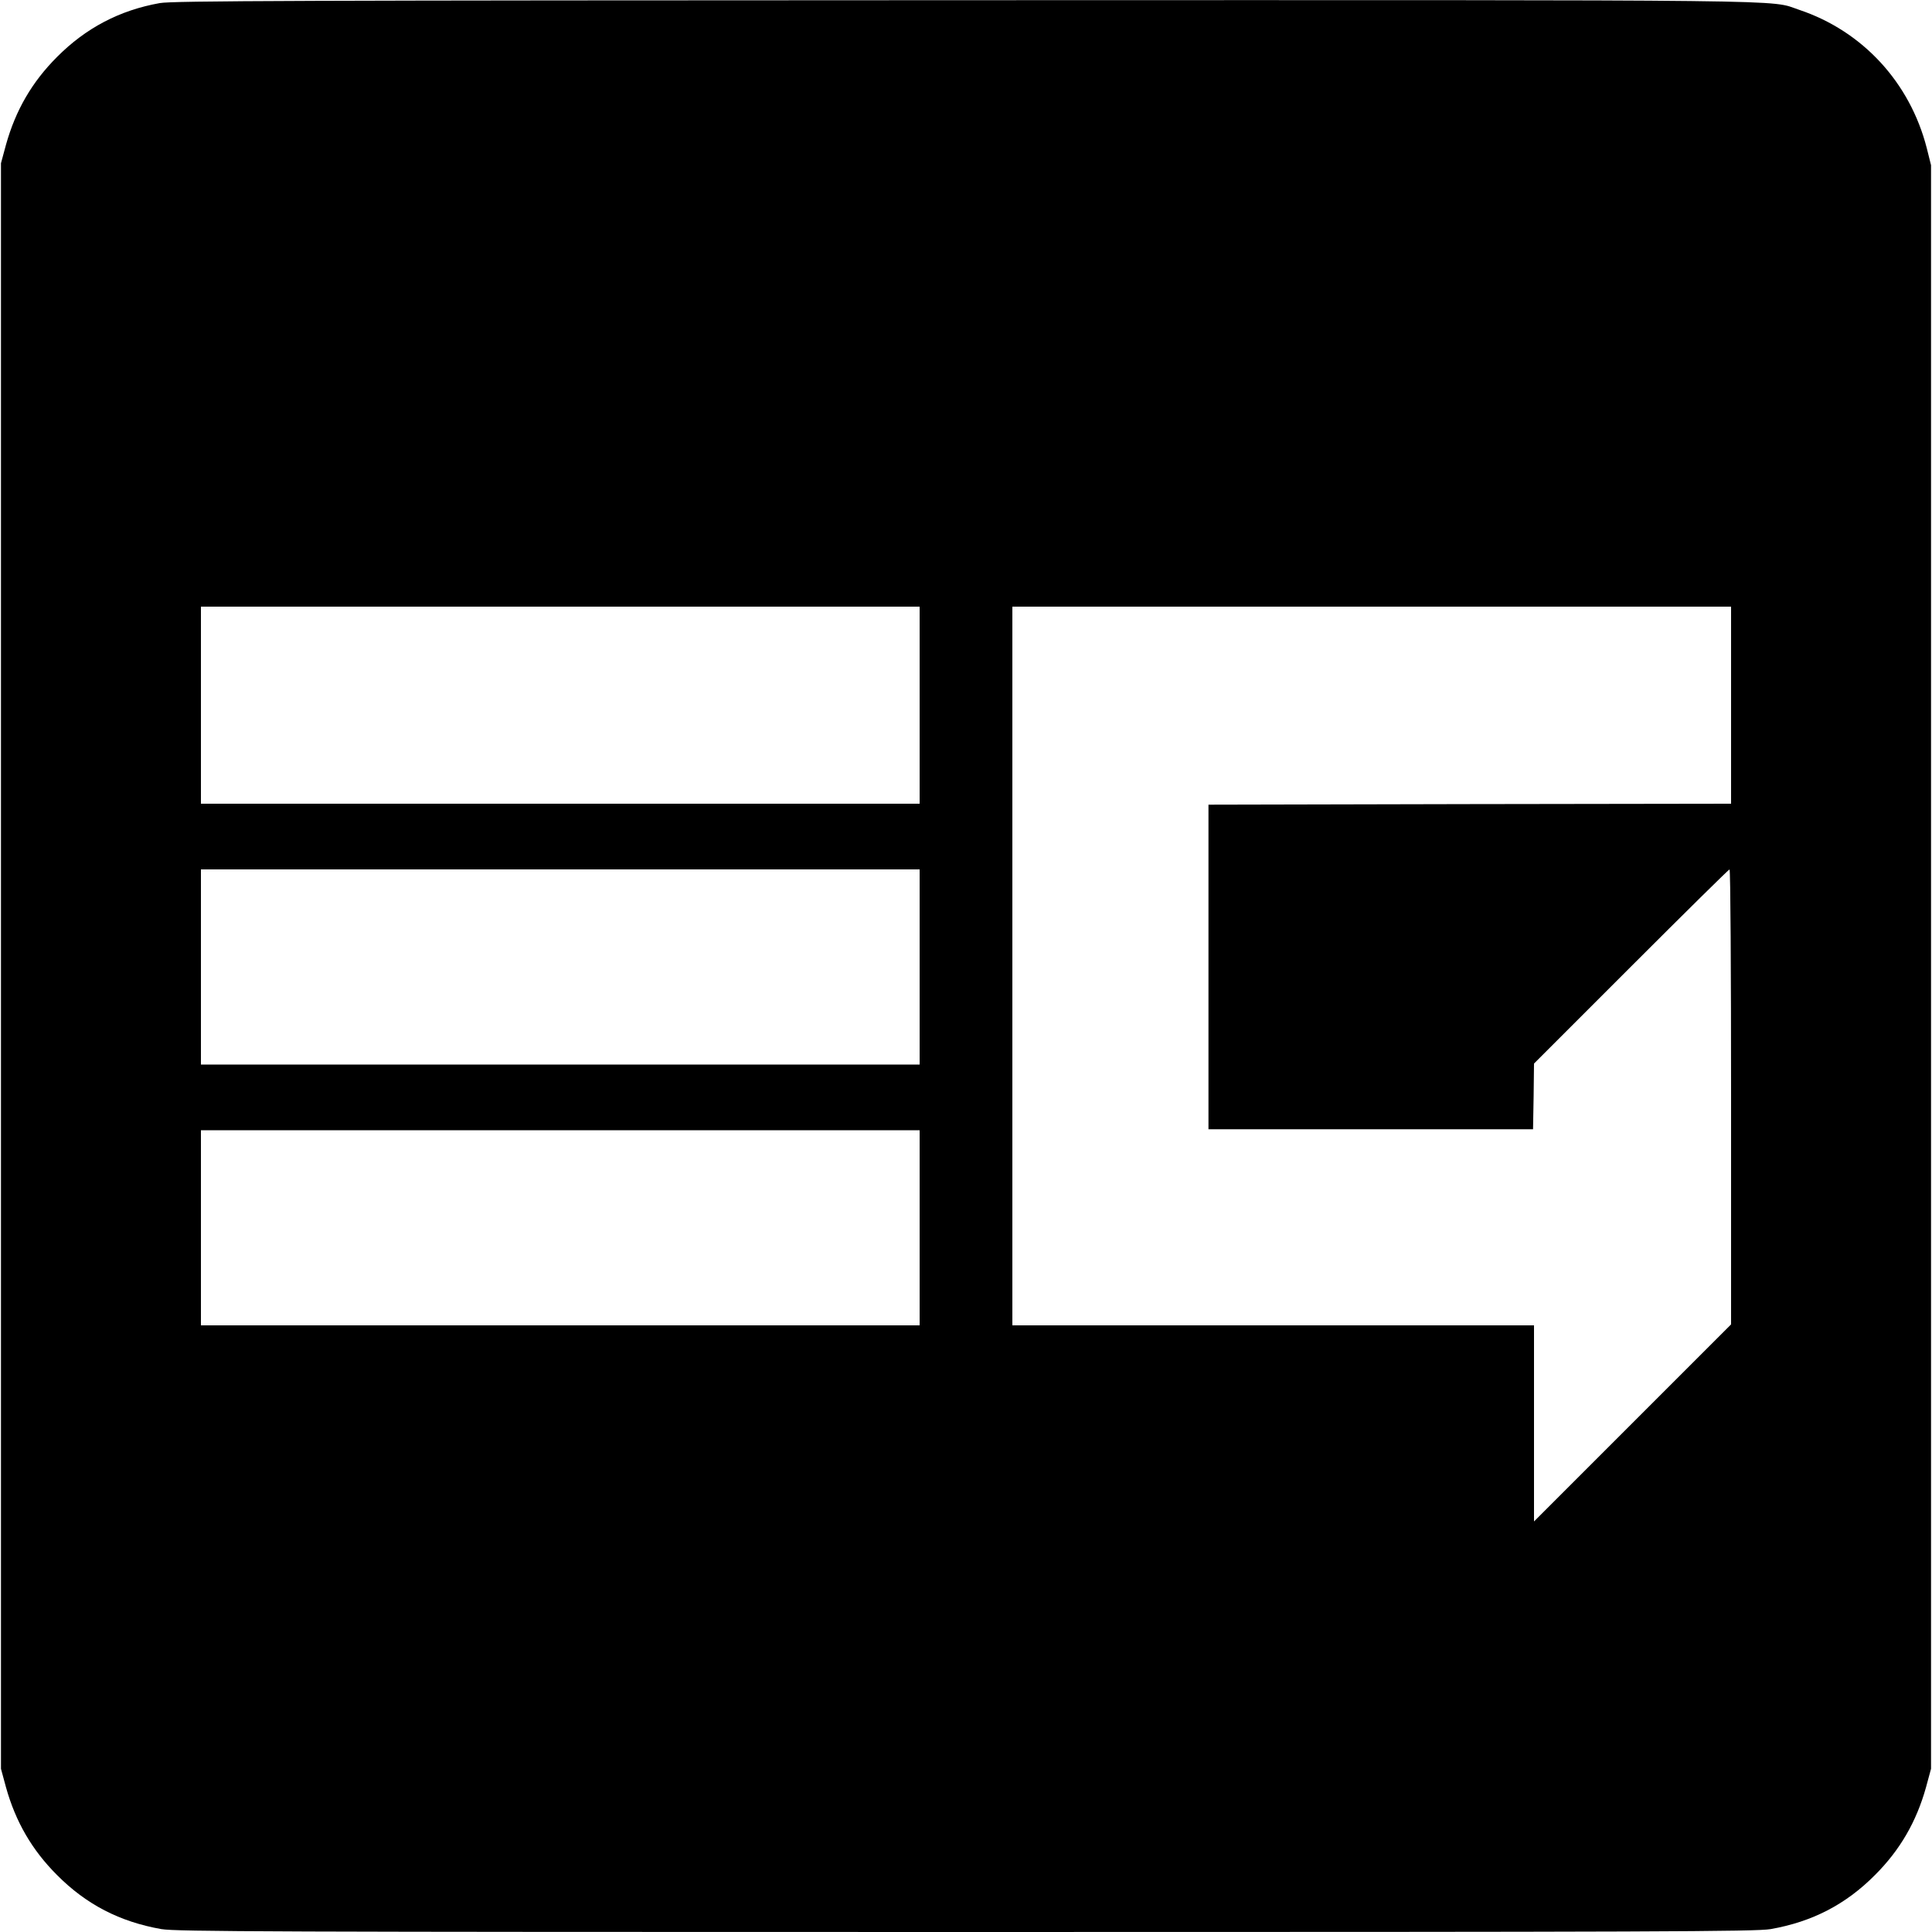
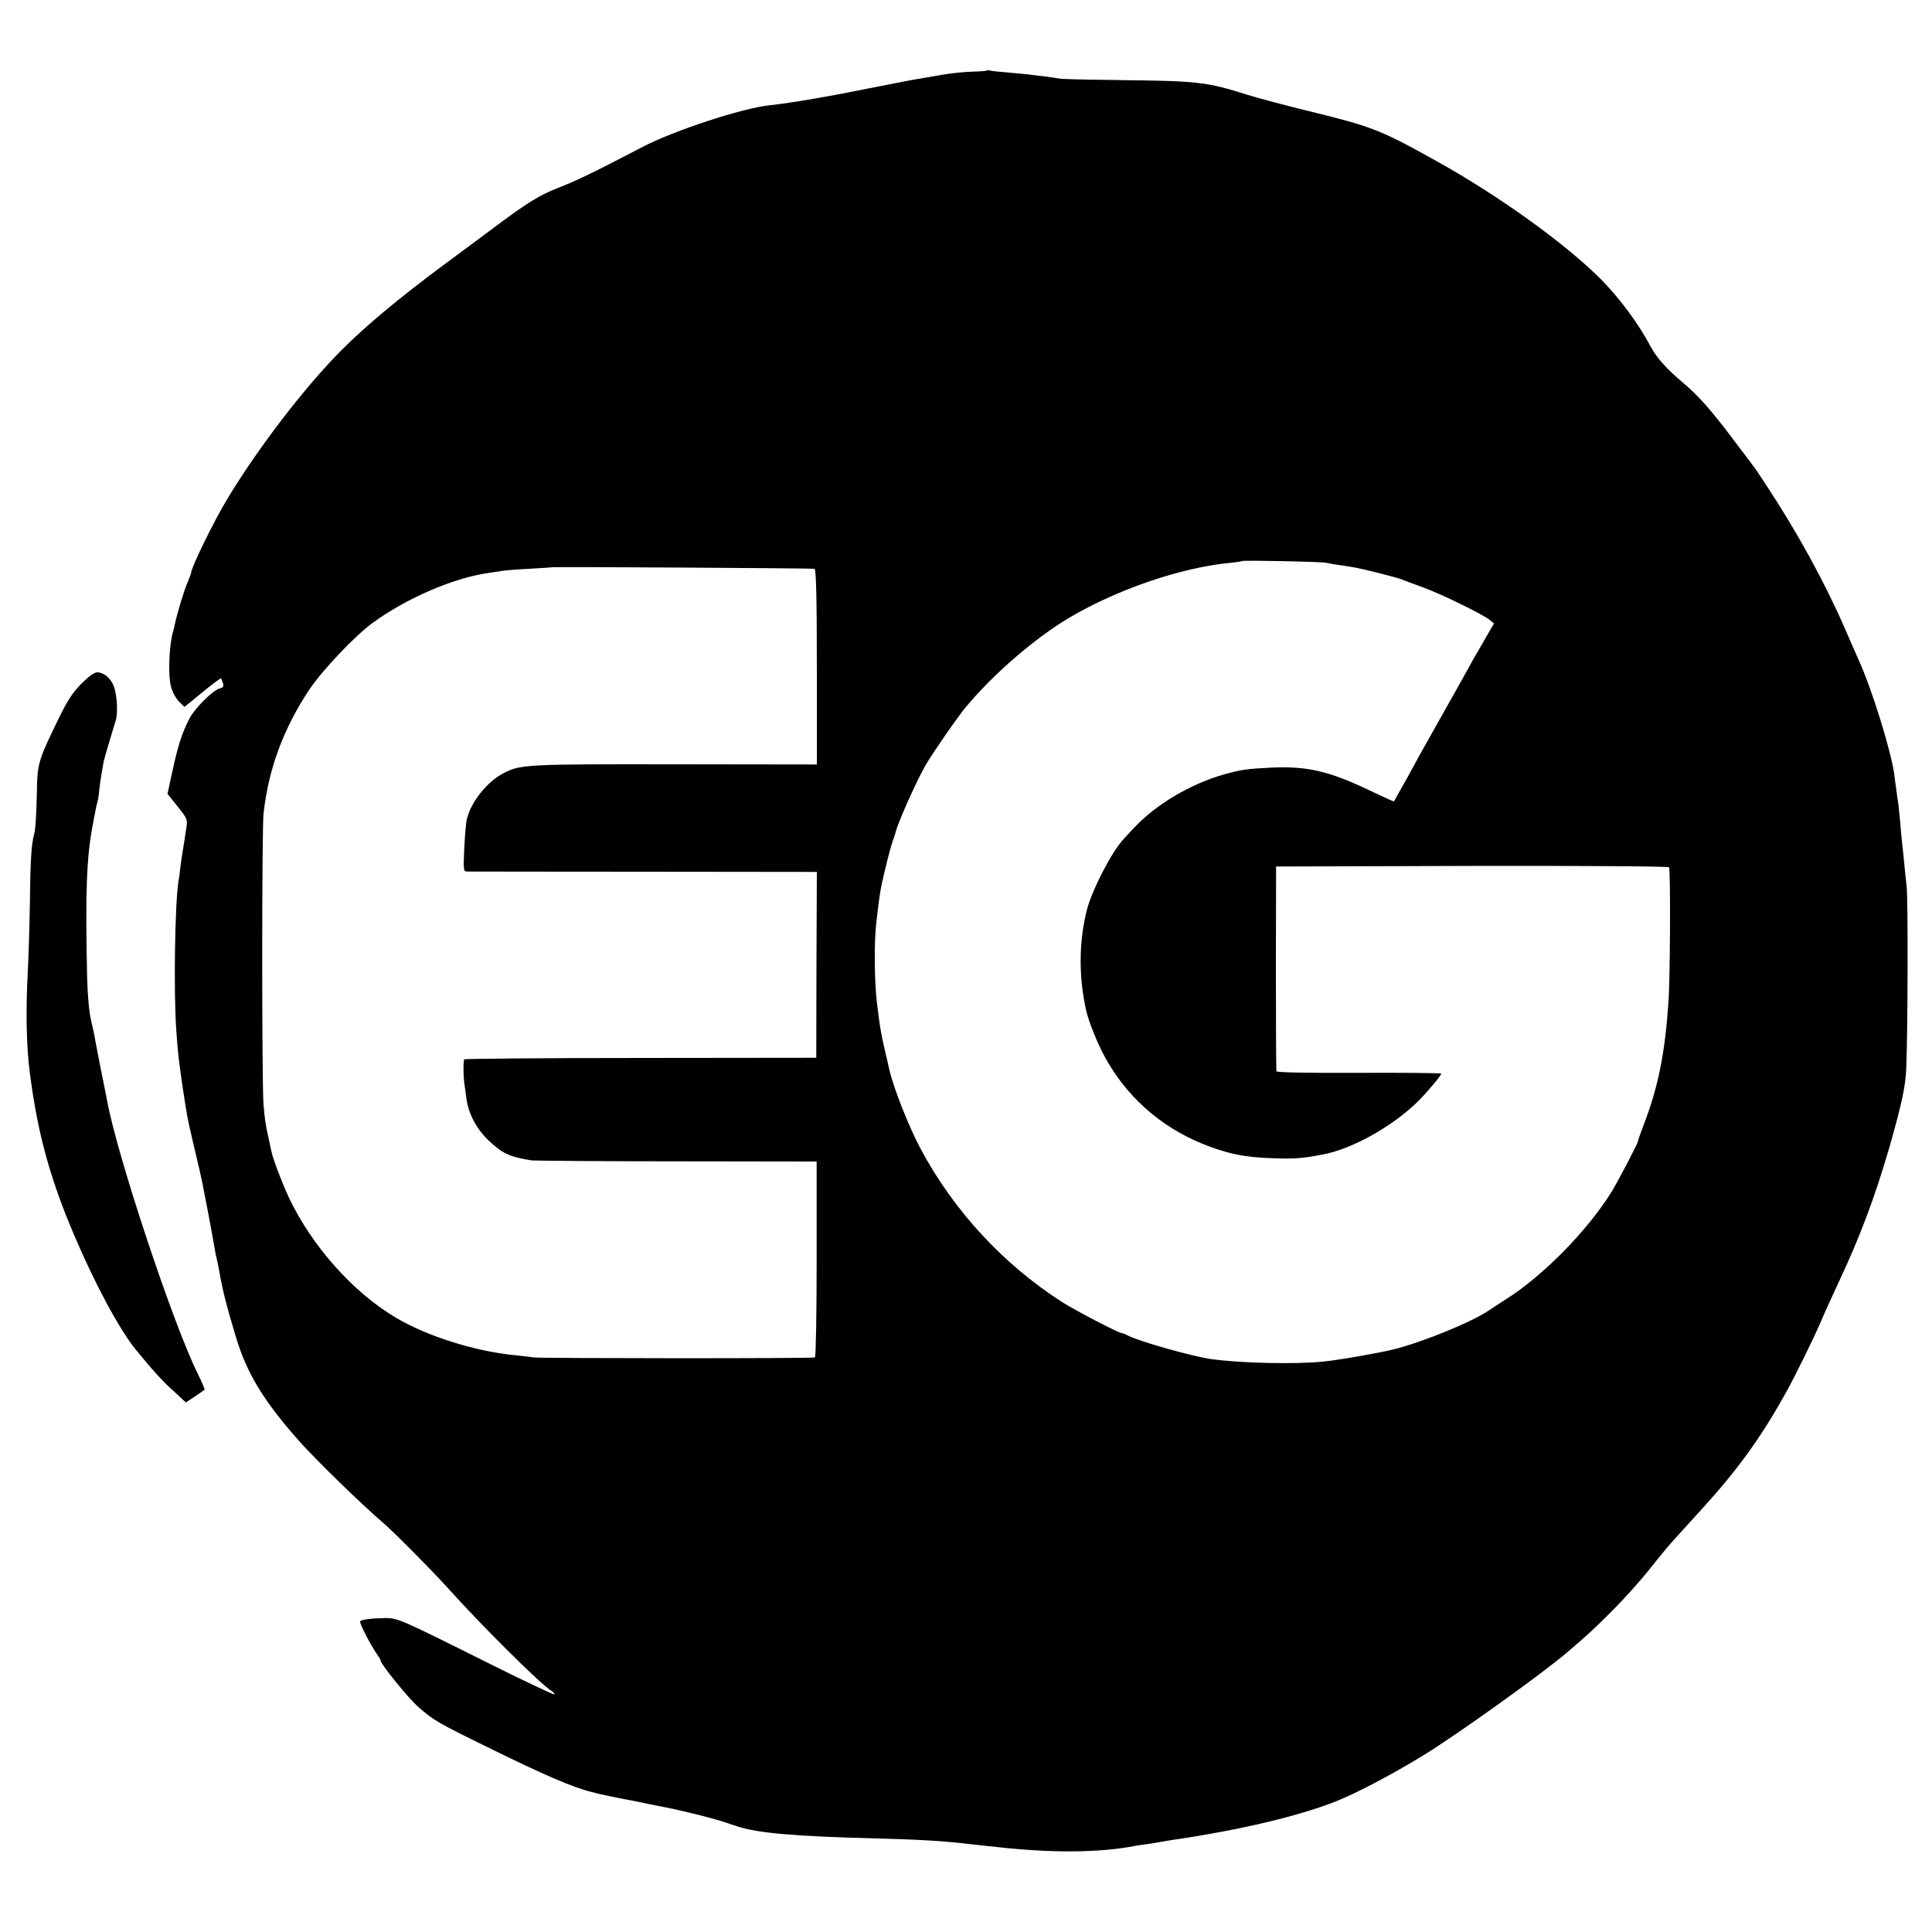
<svg xmlns="http://www.w3.org/2000/svg" version="1" width="1333.333" height="1333.333" viewBox="0 0 1000 1000">
-   <path d="M82.7 1.6C61.9 5.3 44.4 14.5 29.5 29.5 16.6 42.4 8.1 57 3.1 74.9L.5 84.5v831l2.6 9.6c5 17.9 13.5 32.5 26.4 45.4 15.2 15.3 32.5 24.2 54 28 7.8 1.3 55.9 1.5 416.5 1.5s408.7-.2 416.5-1.5c21.5-3.8 38.8-12.7 54-28 12.9-12.9 21.4-27.5 26.4-45.4l2.6-9.6v-830l-2.2-8.8c-8.7-34-33.2-60.6-66-71.6C915.2-.3 941.7 0 499.1.1 153.1.2 89.3.4 82.7 1.6zM476 365v51H104V314h372v51zm420 0v51l-135.2.2-135.3.3v168h168l.3-17 .2-17 50.3-50.3c27.6-27.6 50.5-50.2 50.9-50.2.5 0 .8 53 .8 117.8v117.7l-51 51-51 51V686H524V314h372v51zM476 500.5V551H104V450h372v50.5zm0 135V686H104V585h372v50.5z" />
+   <path d="M510.9 36.5c-.2.2-3.7.5-7.8.6-4 .1-10.7.8-14.8 1.5-4.2.8-9.4 1.6-11.7 2-2.2.3-12.6 2.3-23.1 4.4-25.2 5.1-43.5 8.2-55.2 9.5-13.9 1.4-49.6 13.1-65.8 21.6-27.1 14.1-33.8 17.3-44.5 21.5-8.2 3.2-14.9 7.3-28.3 17.2-7.2 5.4-21.1 15.7-30.7 22.8-22.6 16.8-40 31.3-52.5 43.9-18.7 18.8-42.9 50.3-58.7 76.5-7.4 12.2-19.2 36.5-18.9 38.7 0 .2-.8 2.3-1.8 4.7-1.8 4-5.7 17.1-6.6 21.7-.2 1.2-.6 2.8-.9 3.7-2.1 7.2-2.7 22.6-1.1 28.6.7 2.7 2.5 6 4.1 7.7l2.9 2.8 9.3-7.6c5.1-4.2 9.4-7.4 9.6-7.2.2.2.6 1.4 1 2.5.5 1.7.2 2.3-1.8 2.8-3.5.9-12.9 10.3-15.6 15.6-4 7.9-5.9 13.8-9.1 28.7l-2.2 10.2 5.2 6.5c4.7 5.8 5.2 6.9 4.7 10.1-.3 1.9-.8 5.2-1.1 7.2-.3 2.1-.8 4.9-1 6.3-.3 1.4-.7 4.7-1.1 7.5-.3 2.7-.7 6.1-1 7.5-1.9 11.5-2.6 58.5-1.1 78 .8 11.5 1.1 13.8 3.2 28.5 2.3 15.2 2.5 16.3 5 27 3.3 13.9 5.4 22.9 6 26.8.3 1.7 1.2 6.3 2 10.2 1.2 6.1 2.1 11.1 4.1 22.5.3 1.4.7 3.2.9 4 .2.8.7 3.1 1 5 1.6 9.3 3.6 17.5 8.6 34 5.6 18.7 14.2 32.9 32.4 53.5 8.7 9.9 32.7 33.2 43.9 42.8 5.2 4.4 25.8 25.2 32.6 32.8 17.9 20 49.2 51.1 54.6 54.2.8.4 1.4 1.2 1.4 1.7s-16.1-7.1-35.7-16.9c-43.8-21.9-45.5-22.6-51.8-22.6-7.1.1-12.6.8-13.1 1.7-.5.8 5.3 12.1 8.7 17 1.1 1.4 1.9 2.9 1.9 3.3 0 1.8 14.6 19.8 19.6 24.1 7.8 6.8 9.9 8.1 35.9 20.8 29.2 14.4 44.1 20.8 54 23.2 1.1.3 2.5.6 3 .8 1.6.4 11.7 2.5 14.5 3 1.4.2 5.9 1.1 10 2 4.1.8 8.6 1.7 10 2 9.1 1.7 27.4 6.3 33 8.4.8.3 1.7.6 2 .7.3 0 1.4.4 2.5.8 10.6 3.5 30.2 5.2 70 6.2 25.6.7 35.9 1.3 50.5 3 3.1.4 11.2 1.2 19.5 2.1 25.6 2.5 48.1 2.2 65.1-1 1-.2 3.9-.7 6.4-1 2.5-.3 5.6-.8 7-1.1 1.3-.2 4.2-.7 6.5-1.1 37.2-5.4 70.5-13.5 89.2-21.8 11.3-5 26.5-13.2 40.8-21.9 17.2-10.5 61.2-42 74.5-53.3 10.7-9.1 14.8-12.9 24.1-22.3 5.8-5.8 14.1-15.1 18.5-20.6 4.3-5.5 9.5-11.8 11.4-13.9 3.7-4.1 4-4.5 15.5-17.1 18.7-20.5 30.7-37 43.5-60 4.9-8.6 15.3-29.9 18.5-37.5 1.5-3.6 5.8-13.1 9.6-21.2 10.9-23.3 18.4-43.4 25.8-68.8 6.5-22.9 8.4-31.5 8.8-41.5.8-21.1.9-86.4.2-93.5-.5-4.1-1.1-10.2-1.4-13.5-.3-3.3-.8-7.6-1-9.5-.2-1.9-.7-6.8-1-10.8-.4-4.1-.8-8.1-.9-9-.2-.9-.6-3.7-.9-6.2-.4-2.5-.9-6.5-1.2-9-1.7-12.5-11.7-44.6-18.5-59.5-.5-1.1-3.7-8.3-7-16-10.6-24.3-24.9-50.3-40.8-74.4-3.1-4.7-6-9.1-6.5-9.6-.4-.6-3.9-5.3-7.9-10.5-14.3-19.1-20.2-25.7-28.8-33-8.2-6.9-13.5-12.8-16.5-18.4-6.4-12.1-16.3-25.4-25.9-35.1-18.7-18.7-53.5-43.7-86.1-61.7-28-15.6-32.7-17.4-65.1-25.3-12.3-3-26.5-6.8-31.6-8.4-20.8-6.6-25.9-7.2-63.3-7.6-17-.2-32.3-.5-34-.8-1.6-.3-5.2-.8-8-1.2-2.7-.3-6.6-.7-8.5-1-1.9-.2-7.1-.7-11.5-1.1-4.4-.3-8.3-.8-8.6-1-.3-.2-.8-.2-1 .1zm175.6 254.8c1.8.4 3.9.8 14 2.3 4.4.7 22.7 5.3 25 6.3 1.1.5 6.1 2.3 11 4.1 9.4 3.4 30.9 13.9 34.6 16.9l2.2 1.8-4 6.9c-2.2 3.8-5.2 9-6.7 11.6-4.8 8.8-7.9 14.2-16.1 28.8-4.5 8-9.8 17.4-11.8 21-1.9 3.6-4.7 8.5-6 11-1.4 2.5-3.6 6.3-4.8 8.5-1.2 2.2-2.2 4.1-2.4 4.3-.1.1-5.8-2.4-12.6-5.7-20.8-9.9-32.2-12.6-50.4-11.8-13 .6-16.2 1.1-24.5 3.4-17.8 5-36 15.8-47.4 28.2-2.3 2.4-4.6 4.9-5.1 5.5-5.9 6.2-16 25.7-18.8 36.1-4.3 16.3-4.5 35.2-.4 53 1.3 5.3 5.4 15.8 9 22.5 10.9 20.7 28.8 36.9 50.8 45.9 13 5.3 22.3 7.2 36.9 7.6 11.2.4 14.7.1 25.5-1.9 15.4-2.8 36.9-14.9 50-28.1 4.4-4.4 11.5-12.9 11.5-13.8 0-.3-19.1-.5-42.5-.4-27.6.1-42.6-.2-42.8-.8-.2-.6-.3-24.6-.3-53.5l.1-52.5 101.4-.3c60.1-.1 101.7.2 102 .7.8 1.3.6 57.3-.3 69.6-1.8 26.6-5.3 44.2-12.9 63.9-1.7 4.4-3 8.2-2.9 8.3.3.5-10.9 21.9-14.1 26.9-12.5 19.8-35 42.7-54.2 54.9-3.3 2.1-7.2 4.6-8.6 5.6-8.7 6-34 16.4-49.4 20.3-7.8 1.9-28 5.5-37 6.4-14.4 1.4-42.7.8-58-1.4-9.6-1.4-36.5-9-42.2-11.9-1.5-.8-3.2-1.5-3.7-1.5-1.6 0-24.2-11.8-31.1-16.2-30.4-19.6-55.8-47.1-72.9-79-6-11.2-13.9-31.1-16.1-40.4-4.7-20-4.9-21.3-6.6-35.4-1.3-10.3-1.5-31.5-.4-40.8 1.3-11.4 2.1-17.2 2.9-20.7 2.1-9.5 4.7-19.5 5.6-22 .7-1.7 1.3-3.7 1.5-4.5 1-4.7 10.7-26.4 15.6-35 3.6-6.2 16.6-25 20.8-30 14.4-17.3 35.8-35.7 53.6-46.3 24.9-14.7 57.9-26 83.5-28.4 3-.3 5.7-.7 5.9-.9.6-.5 41.2.3 43.6.9zm-264.9 3.1c.8.3 1.2 14.4 1.2 50.9v50.4l-72.6-.1c-76.9-.1-80.7 0-89.4 4.5-8.8 4.5-17.4 15.4-19.3 24.5-.3 1.6-.9 8.2-1.2 14.6-.5 11-.4 11.8 1.3 11.9 1.1 0 42.2.1 91.5.1l89.7.1-.2 48.1-.1 48.1-90.7.1c-50 0-91.1.4-91.5.7-.6.7-.5 9.9.2 13.6.1.9.6 3.8.9 6.6 1.1 8.1 5.2 15.8 11.6 21.9 6.9 6.6 10.8 8.4 22 10.2 1.4.2 35.2.5 75.1.5l72.6.1v50.4c0 27.8-.4 50.7-.9 51-.9.6-142.1.5-145.8 0-1.4-.3-5.4-.7-9-1.1-20.6-1.9-45.8-9.8-62-19.4-22.3-13.2-43.6-37.2-55.4-62.1-3.5-7.5-8.4-20.2-9.1-24-.1-.3-.7-3-1.3-6-1.9-8.6-2-9.5-2.8-18.3-.9-10.6-.9-142.2 0-150.5 2.5-23 10.3-44.2 23.8-64.4 6.7-10 23.6-27.8 32.8-34.5 17.8-12.9 42.3-23.4 60.3-25.8 2.8-.4 6.1-.9 7.2-1.1 1.1-.2 7.2-.7 13.5-1 6.3-.4 11.6-.7 11.7-.8.4-.3 134.9.5 135.9.8zM42.2 353.8c-4.2 4.2-7.1 8.5-10.9 16.2-11.5 23.5-12 24.9-12.2 39.7-.3 12.1-.7 19.6-1.4 22-1.4 4.7-2 13.5-2.2 34.3-.2 12.4-.7 28.8-1.1 36.5-1.1 20.1-.8 39.2 1.1 53.3 4 30.9 10.5 54.6 23.1 84 10.6 24.9 23.3 48.5 31.7 58.8 8.1 9.9 13.6 16.1 19.3 21.2l6.6 6.1 4.7-3.1c2.5-1.7 4.8-3.3 5-3.5.2-.1-1.5-4.2-3.9-9C89.1 683.9 60.6 597.9 55.5 570c-.3-1.4-1.6-8.4-3.1-15.5-1.4-7.2-2.8-14.4-3.1-16-.2-1.7-1.2-6.4-2.2-10.5-1-4.6-1.8-13-2-22-1-44.3-.3-62.7 3-79.5.5-2.8 1.1-6 1.4-7.3.2-1.3.6-3.1.9-4 .3-.9.8-3.8 1-6.5.3-2.6.8-6.4 1.2-8.5.4-2 .8-4.6 1-5.7.3-1.7 3.9-13.9 6.3-21.6 1.3-3.8.6-13.9-1.1-18-1.8-4.2-5.2-6.9-8.5-6.9-1.5 0-4.4 2.1-8.1 5.8z" />
</svg>
